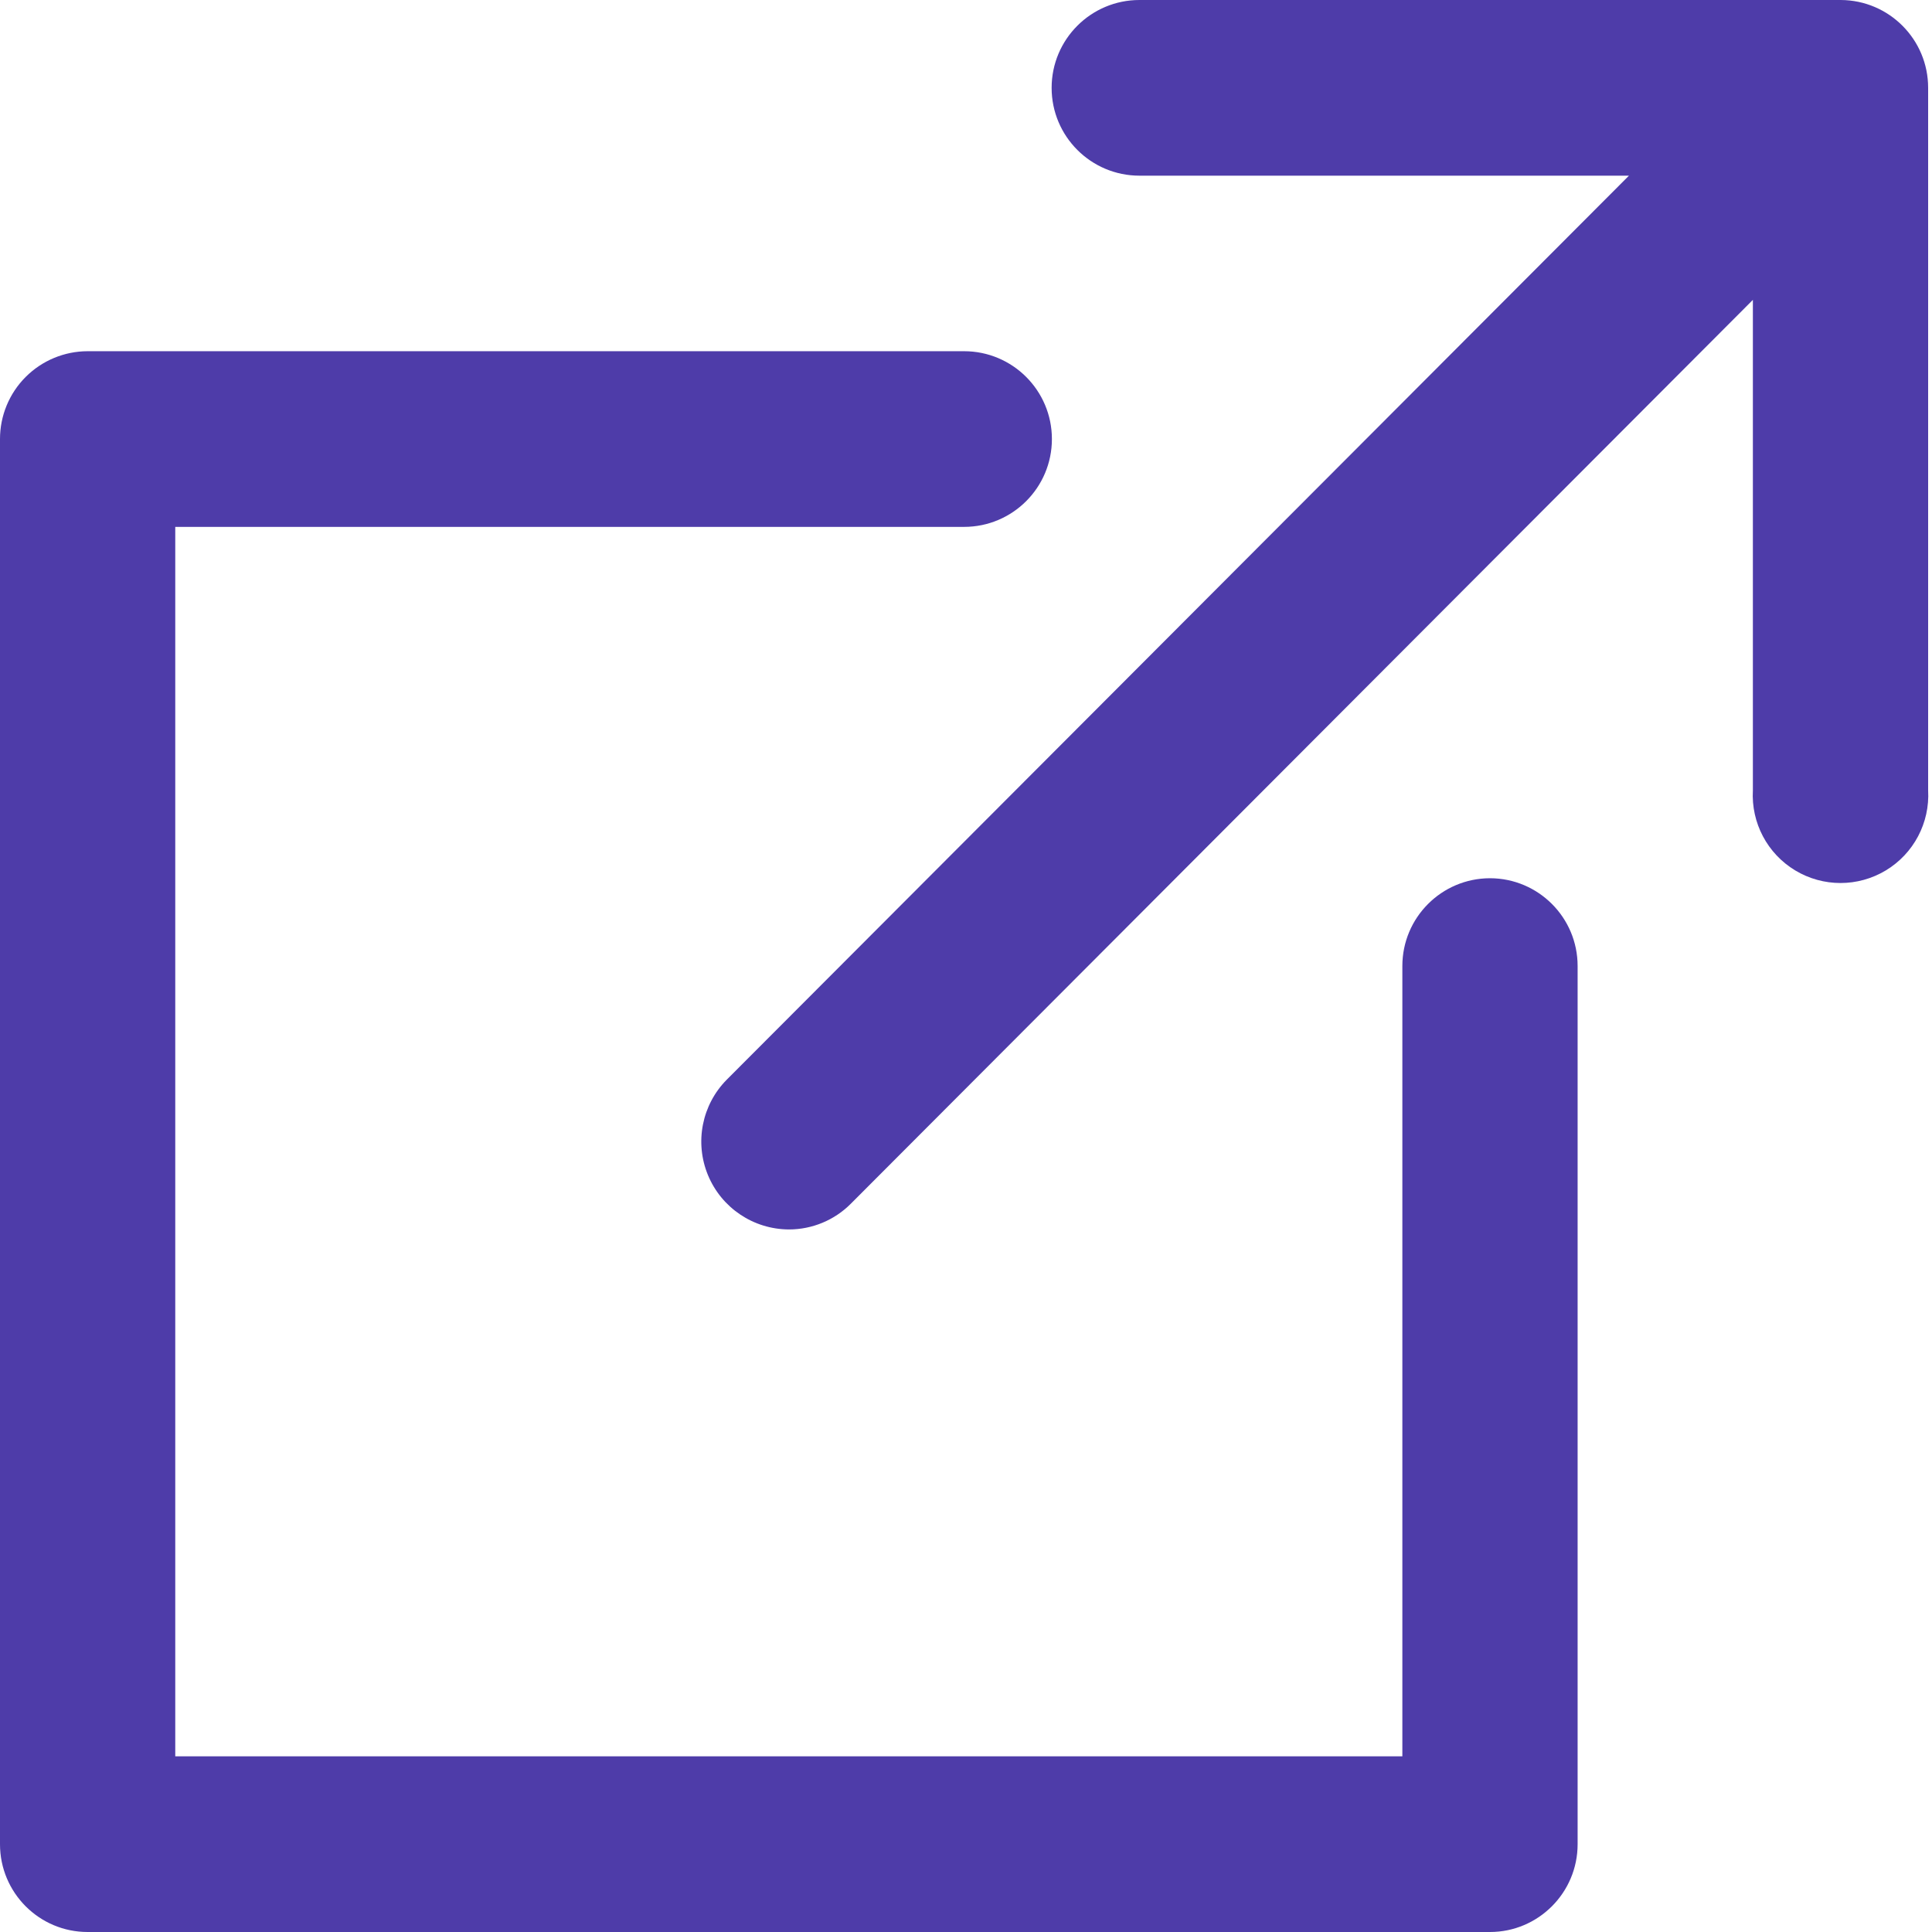
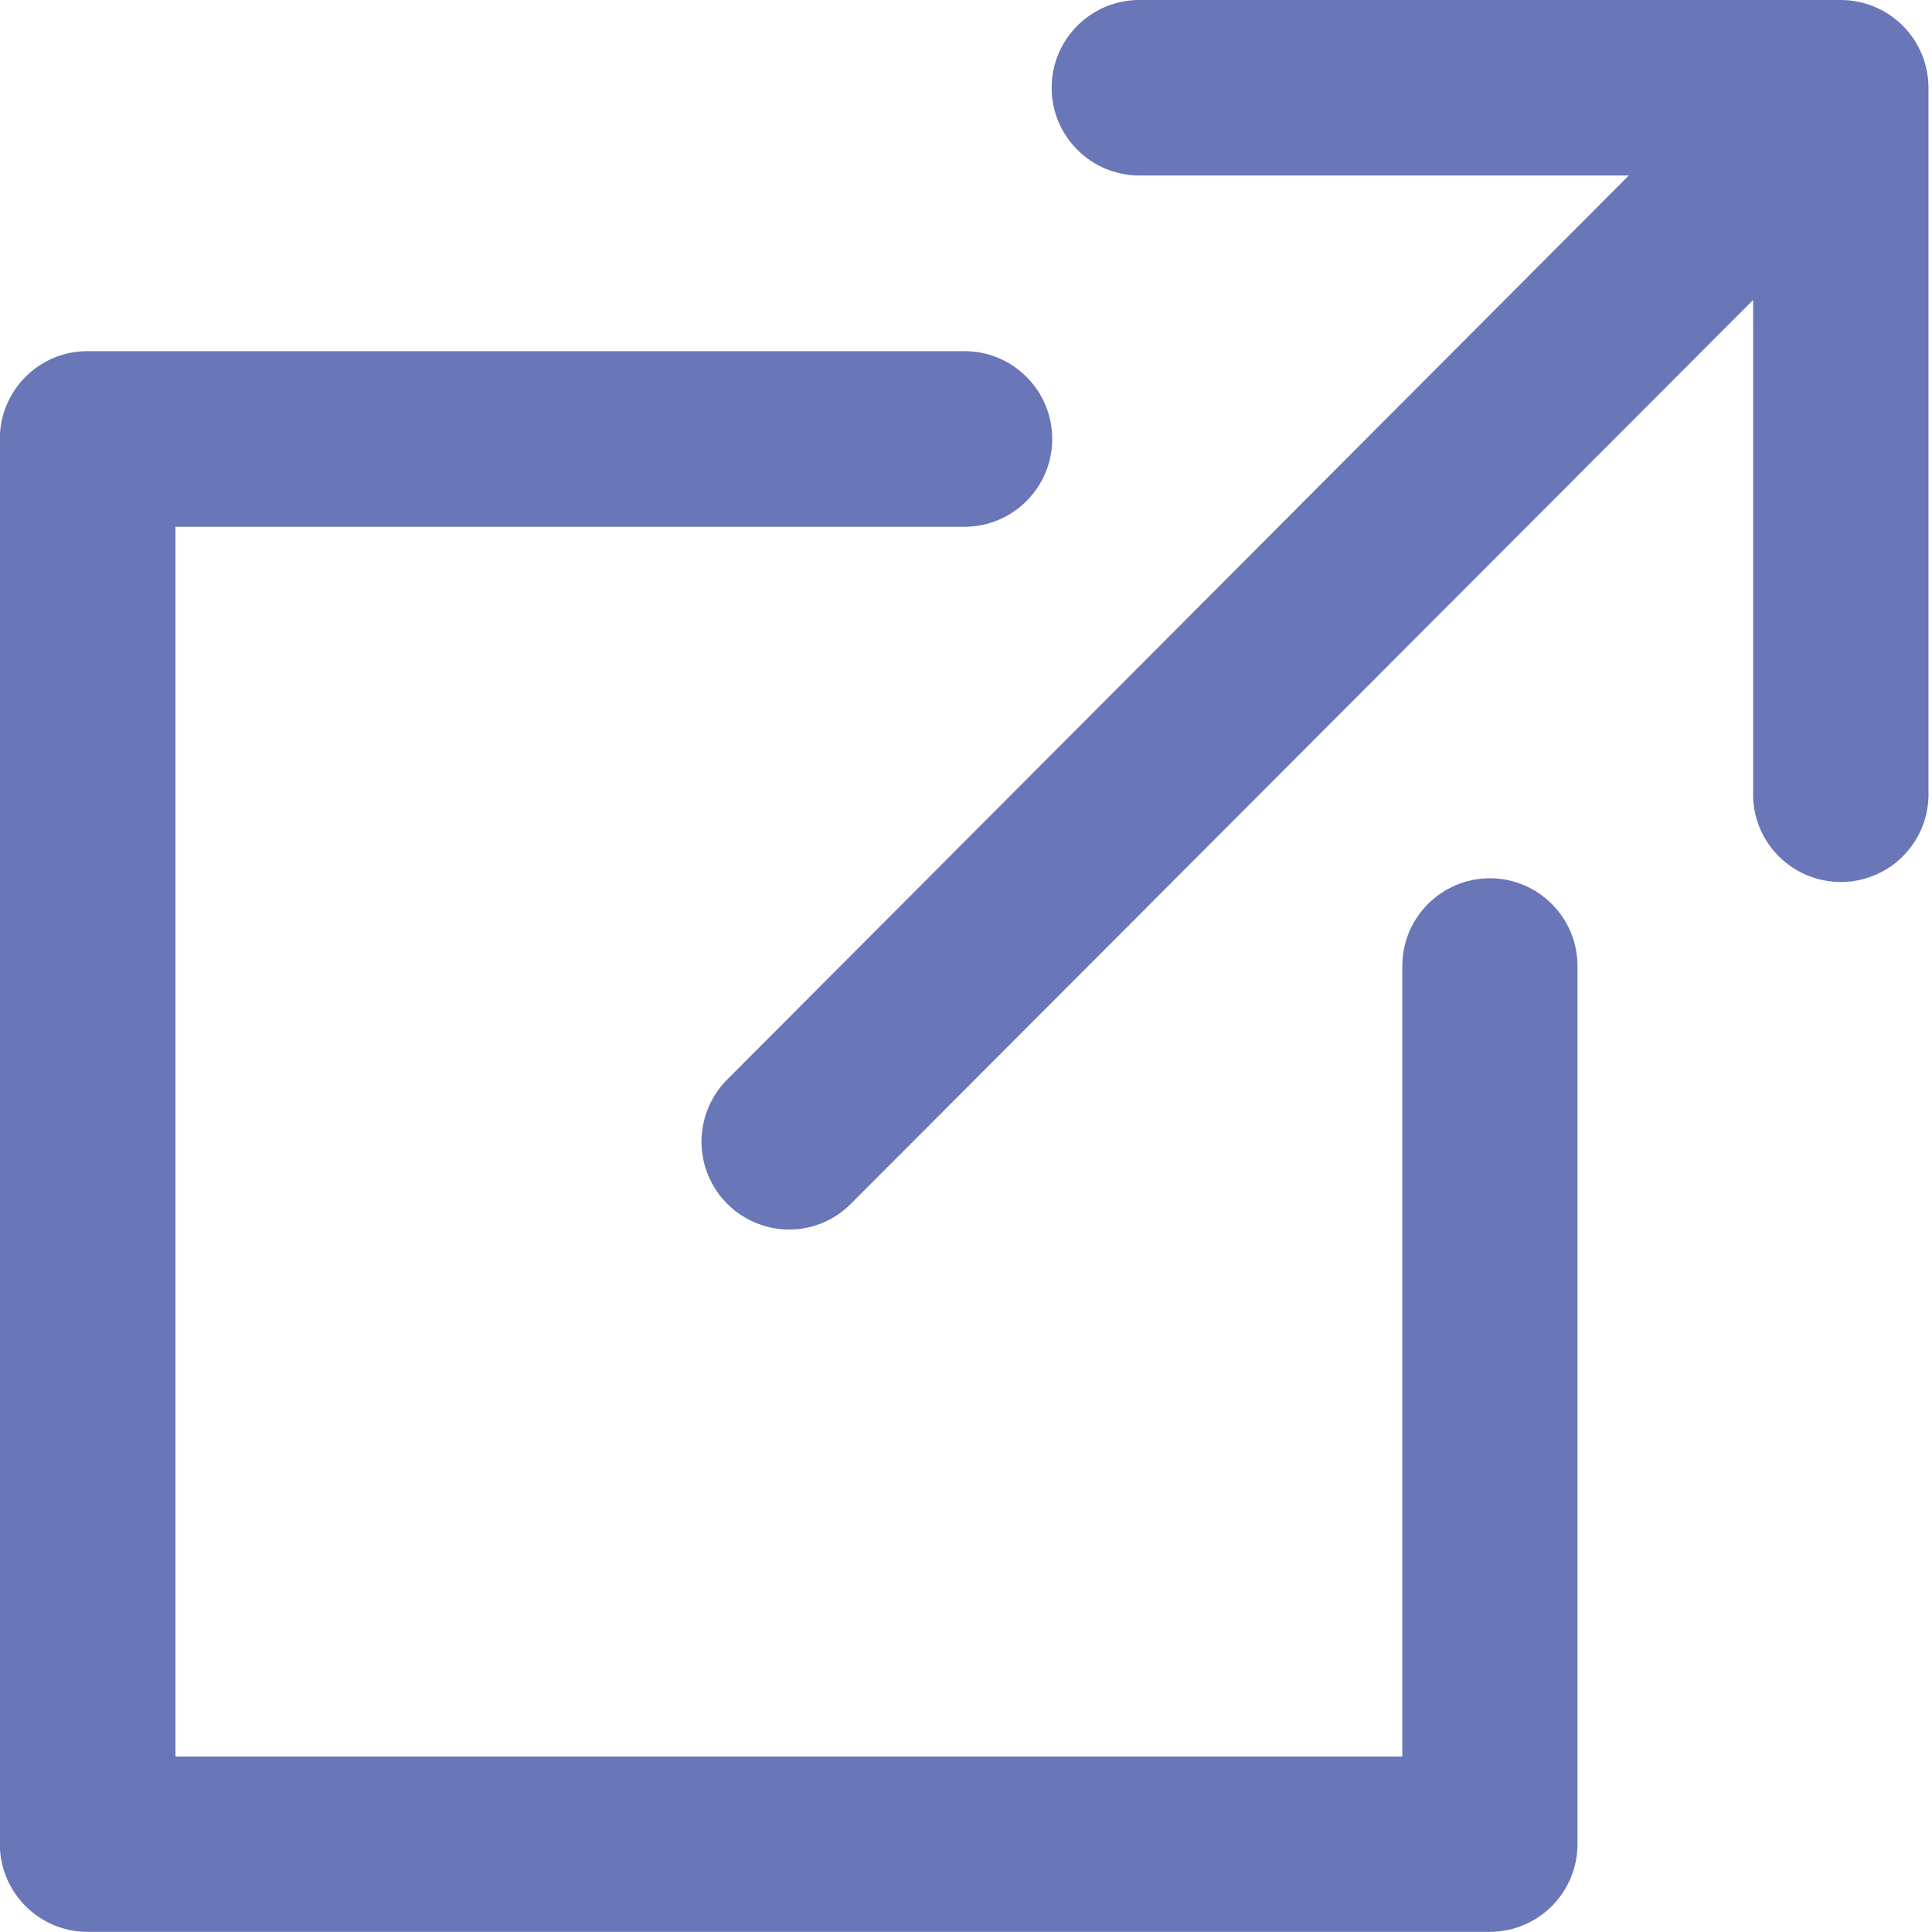
- <svg xmlns="http://www.w3.org/2000/svg" width="14" height="14" viewBox="0 0 14 14">
-   <g fill="#4E3CA9" fill-rule="evenodd">
-     <path d="M13.338 0H8.257a.636.636 0 0 0 0 1.273h3.547l-6.537 6.55a.637.637 0 0 0 .45 1.086.632.632 0 0 0 .448-.186l6.537-6.55v3.554a.636.636 0 1 0 1.27 0V.637A.636.636 0 0 0 13.339 0z" />
-     <path d="M10.797 6.364a.636.636 0 0 0-.635.636v5.727H1.27V3.818h5.716a.636.636 0 0 0 0-1.273H.636A.636.636 0 0 0 0 3.182v10.182c0 .351.284.636.635.636h10.162c.35 0 .635-.285.635-.636V7a.636.636 0 0 0-.635-.636z" />
+ <svg xmlns="http://www.w3.org/2000/svg" width="12" height="12" viewBox="0 0 12 12">
+   <g fill="#6976B7" fill-rule="evenodd">
+     <path d="M11.432 0H7.077a.545.545 0 0 0 0 1.09h3.04L4.516 6.706a.546.546 0 0 0 .385.931c.139 0 .278-.053.384-.16l5.604-5.614V4.91a.545.545 0 1 0 1.089 0V.545A.545.545 0 0 0 11.432 0z" />
+     <path d="M9.255 5.455c-.301 0-.545.244-.545.545v4.91H1.09V3.272h4.9a.545.545 0 0 0 0-1.091H.543c-.3 0-.544.244-.544.545v8.728c0 .3.244.545.544.545h8.71c.301 0 .545-.244.545-.545V6a.545.545 0 0 0-.544-.545z" />
  </g>
</svg>
